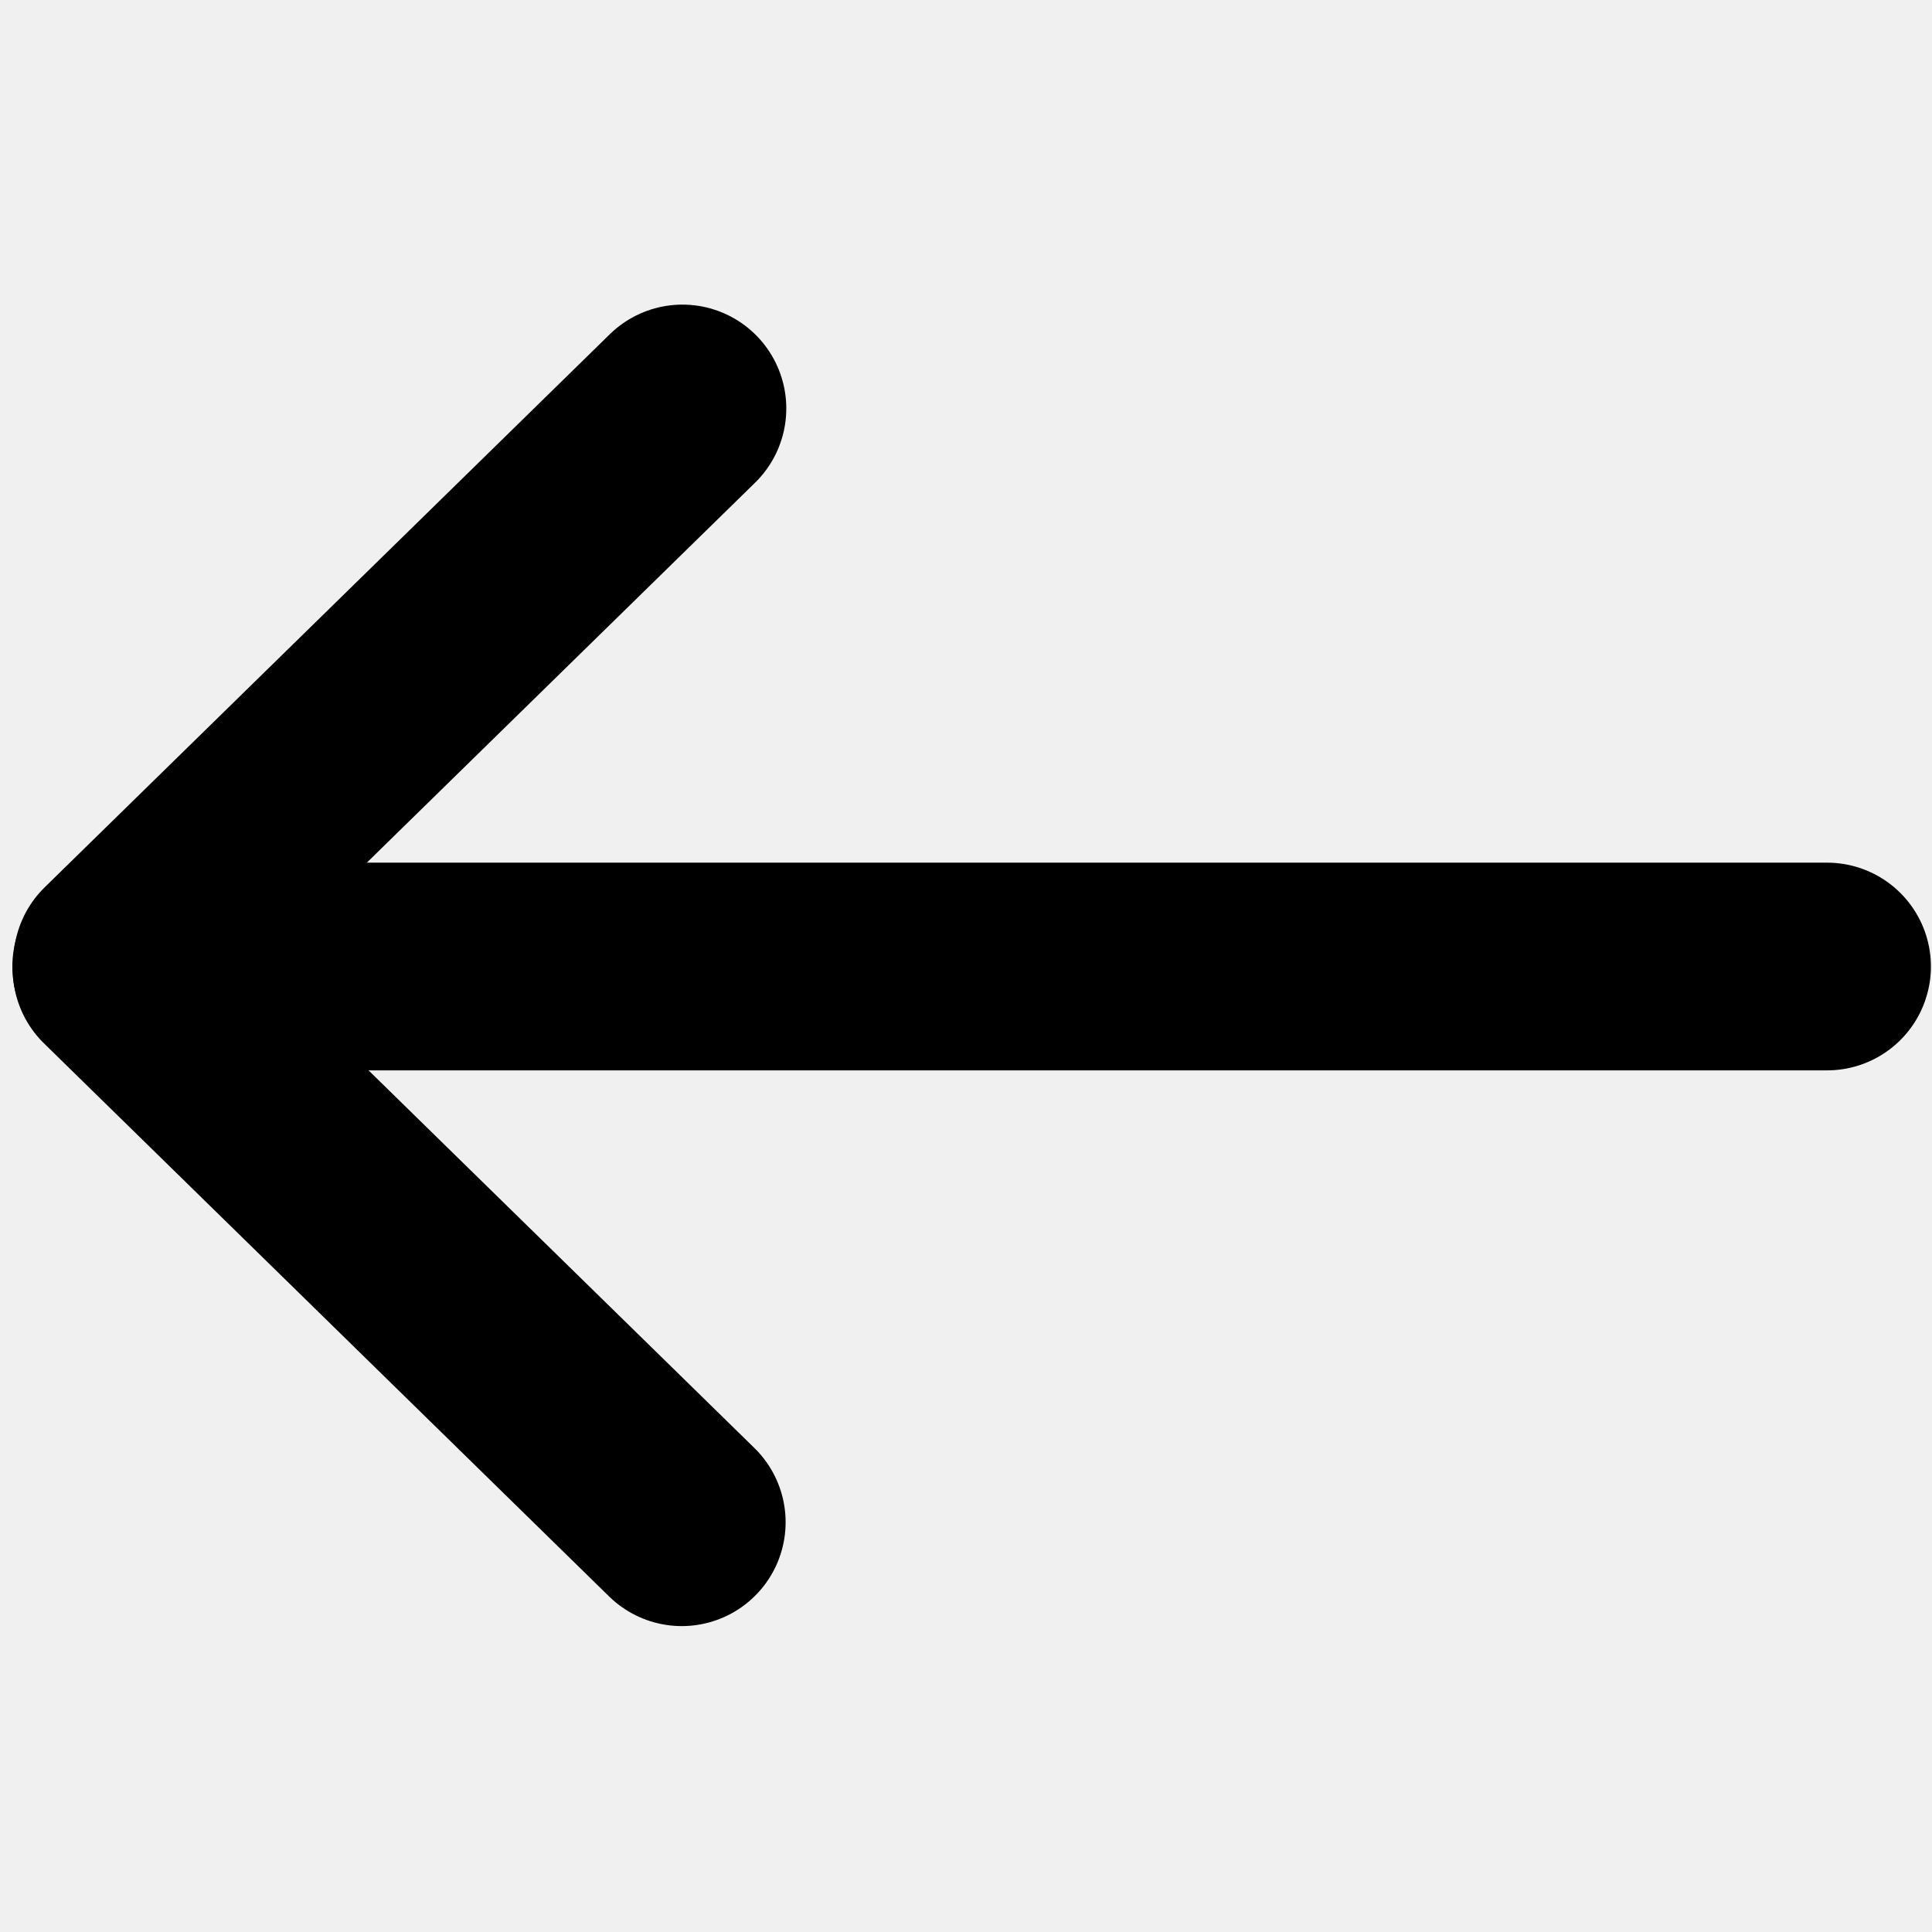
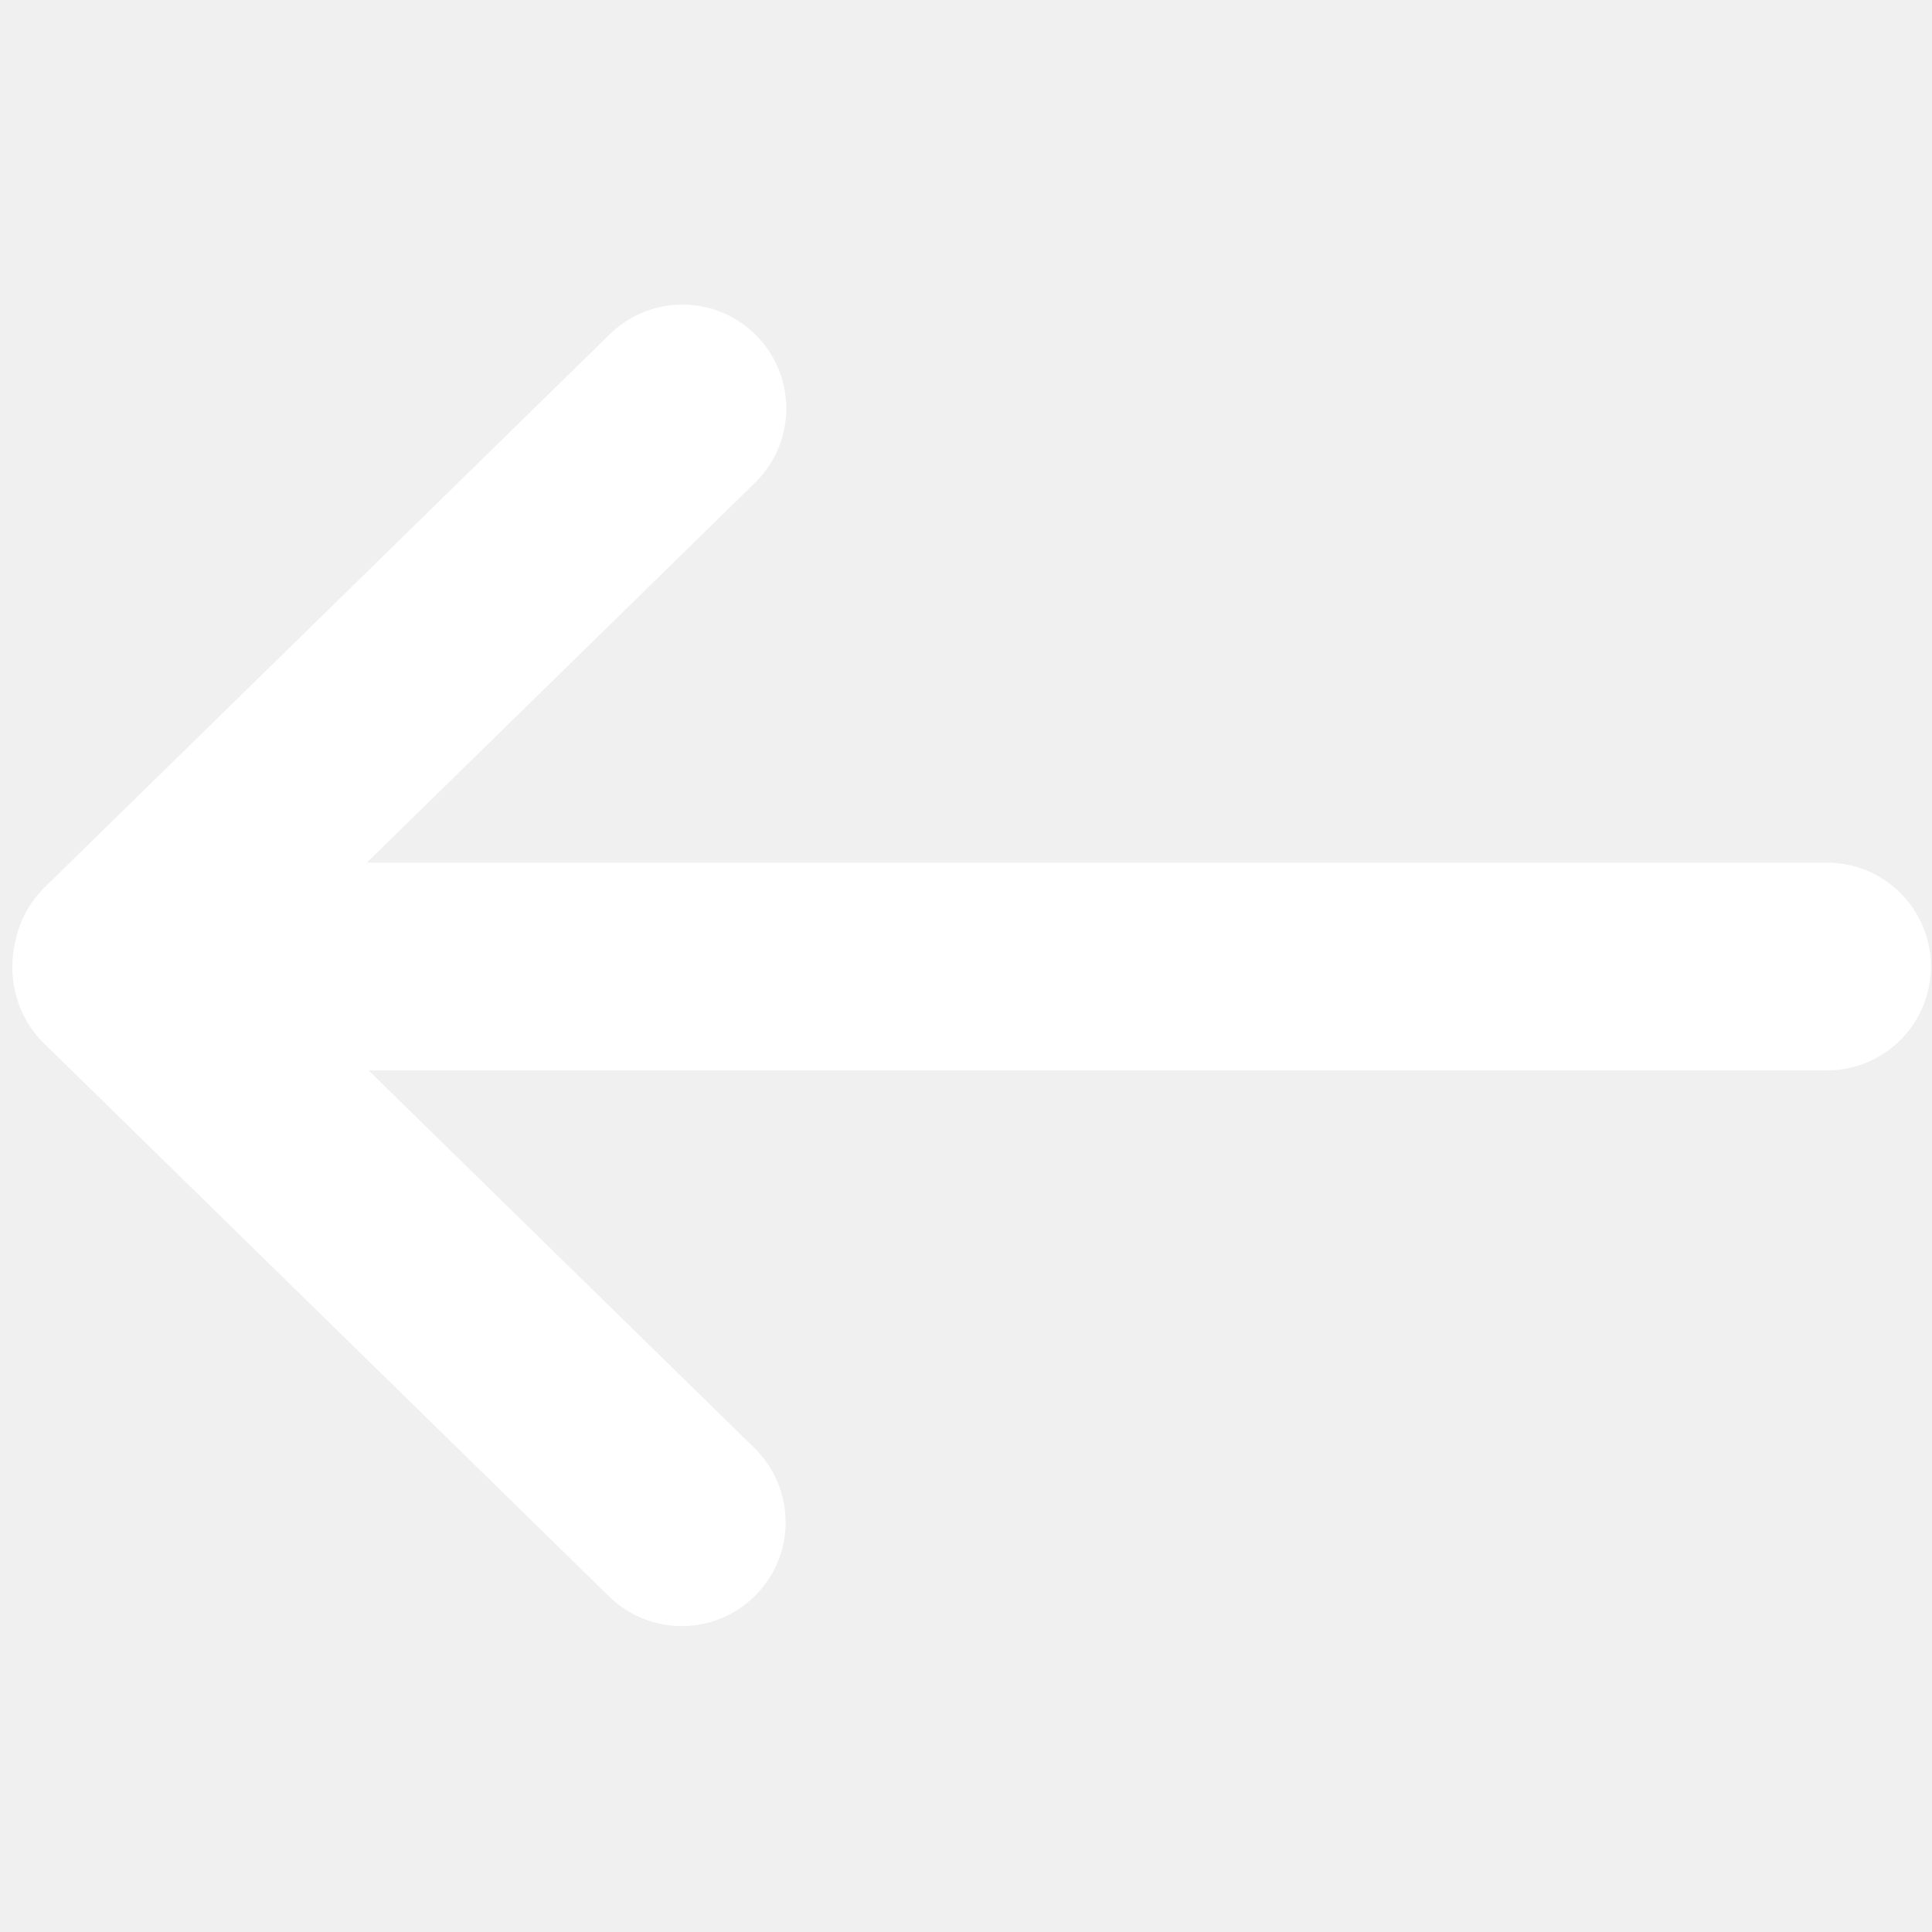
<svg xmlns="http://www.w3.org/2000/svg" width="210mm" height="210mm" viewBox="0 0 744.094 744.094" id="svg2" version="1.1">
  <defs id="defs4" />
  <g id="layer1" transform="translate(0,-308.2677)">
-     <path style="fill:none;fill-rule:evenodd;stroke:#000000;stroke-width:80;stroke-linecap:round;stroke-linejoin:round;stroke-miterlimit:4;stroke-dasharray:none;stroke-opacity:1" d="m 703.673,680.513 -658.916,0" id="path3338" />
-     <path id="path4140" d="M 262.834,465.585 45.175,678.605" style="fill:none;fill-rule:evenodd;stroke:#000000;stroke-width:80;stroke-linecap:round;stroke-linejoin:round;stroke-miterlimit:4;stroke-dasharray:none;stroke-opacity:1" />
-     <path style="fill:none;fill-rule:evenodd;stroke:#000000;stroke-width:80;stroke-linecap:round;stroke-linejoin:round;stroke-miterlimit:4;stroke-dasharray:none;stroke-opacity:1" d="M 262.574,894.543 44.915,681.522" id="path4142" />
+     <path style="fill:none;fill-rule:evenodd;stroke:#ffffff;stroke-width:80;stroke-linecap:round;stroke-linejoin:round;stroke-miterlimit:4;stroke-dasharray:none;stroke-opacity:1" d="m 703.673,680.513 -658.916,0" id="path3338" />
+     <path id="path4140" d="M 262.834,465.585 45.175,678.605" style="fill:none;fill-rule:evenodd;stroke:#ffffff;stroke-width:80;stroke-linecap:round;stroke-linejoin:round;stroke-miterlimit:4;stroke-dasharray:none;stroke-opacity:1" />
+     <path style="fill:none;fill-rule:evenodd;stroke:#ffffff;stroke-width:80;stroke-linecap:round;stroke-linejoin:round;stroke-miterlimit:4;stroke-dasharray:none;stroke-opacity:1" d="M 262.574,894.543 44.915,681.522" id="path4142" />
  </g>
</svg>
